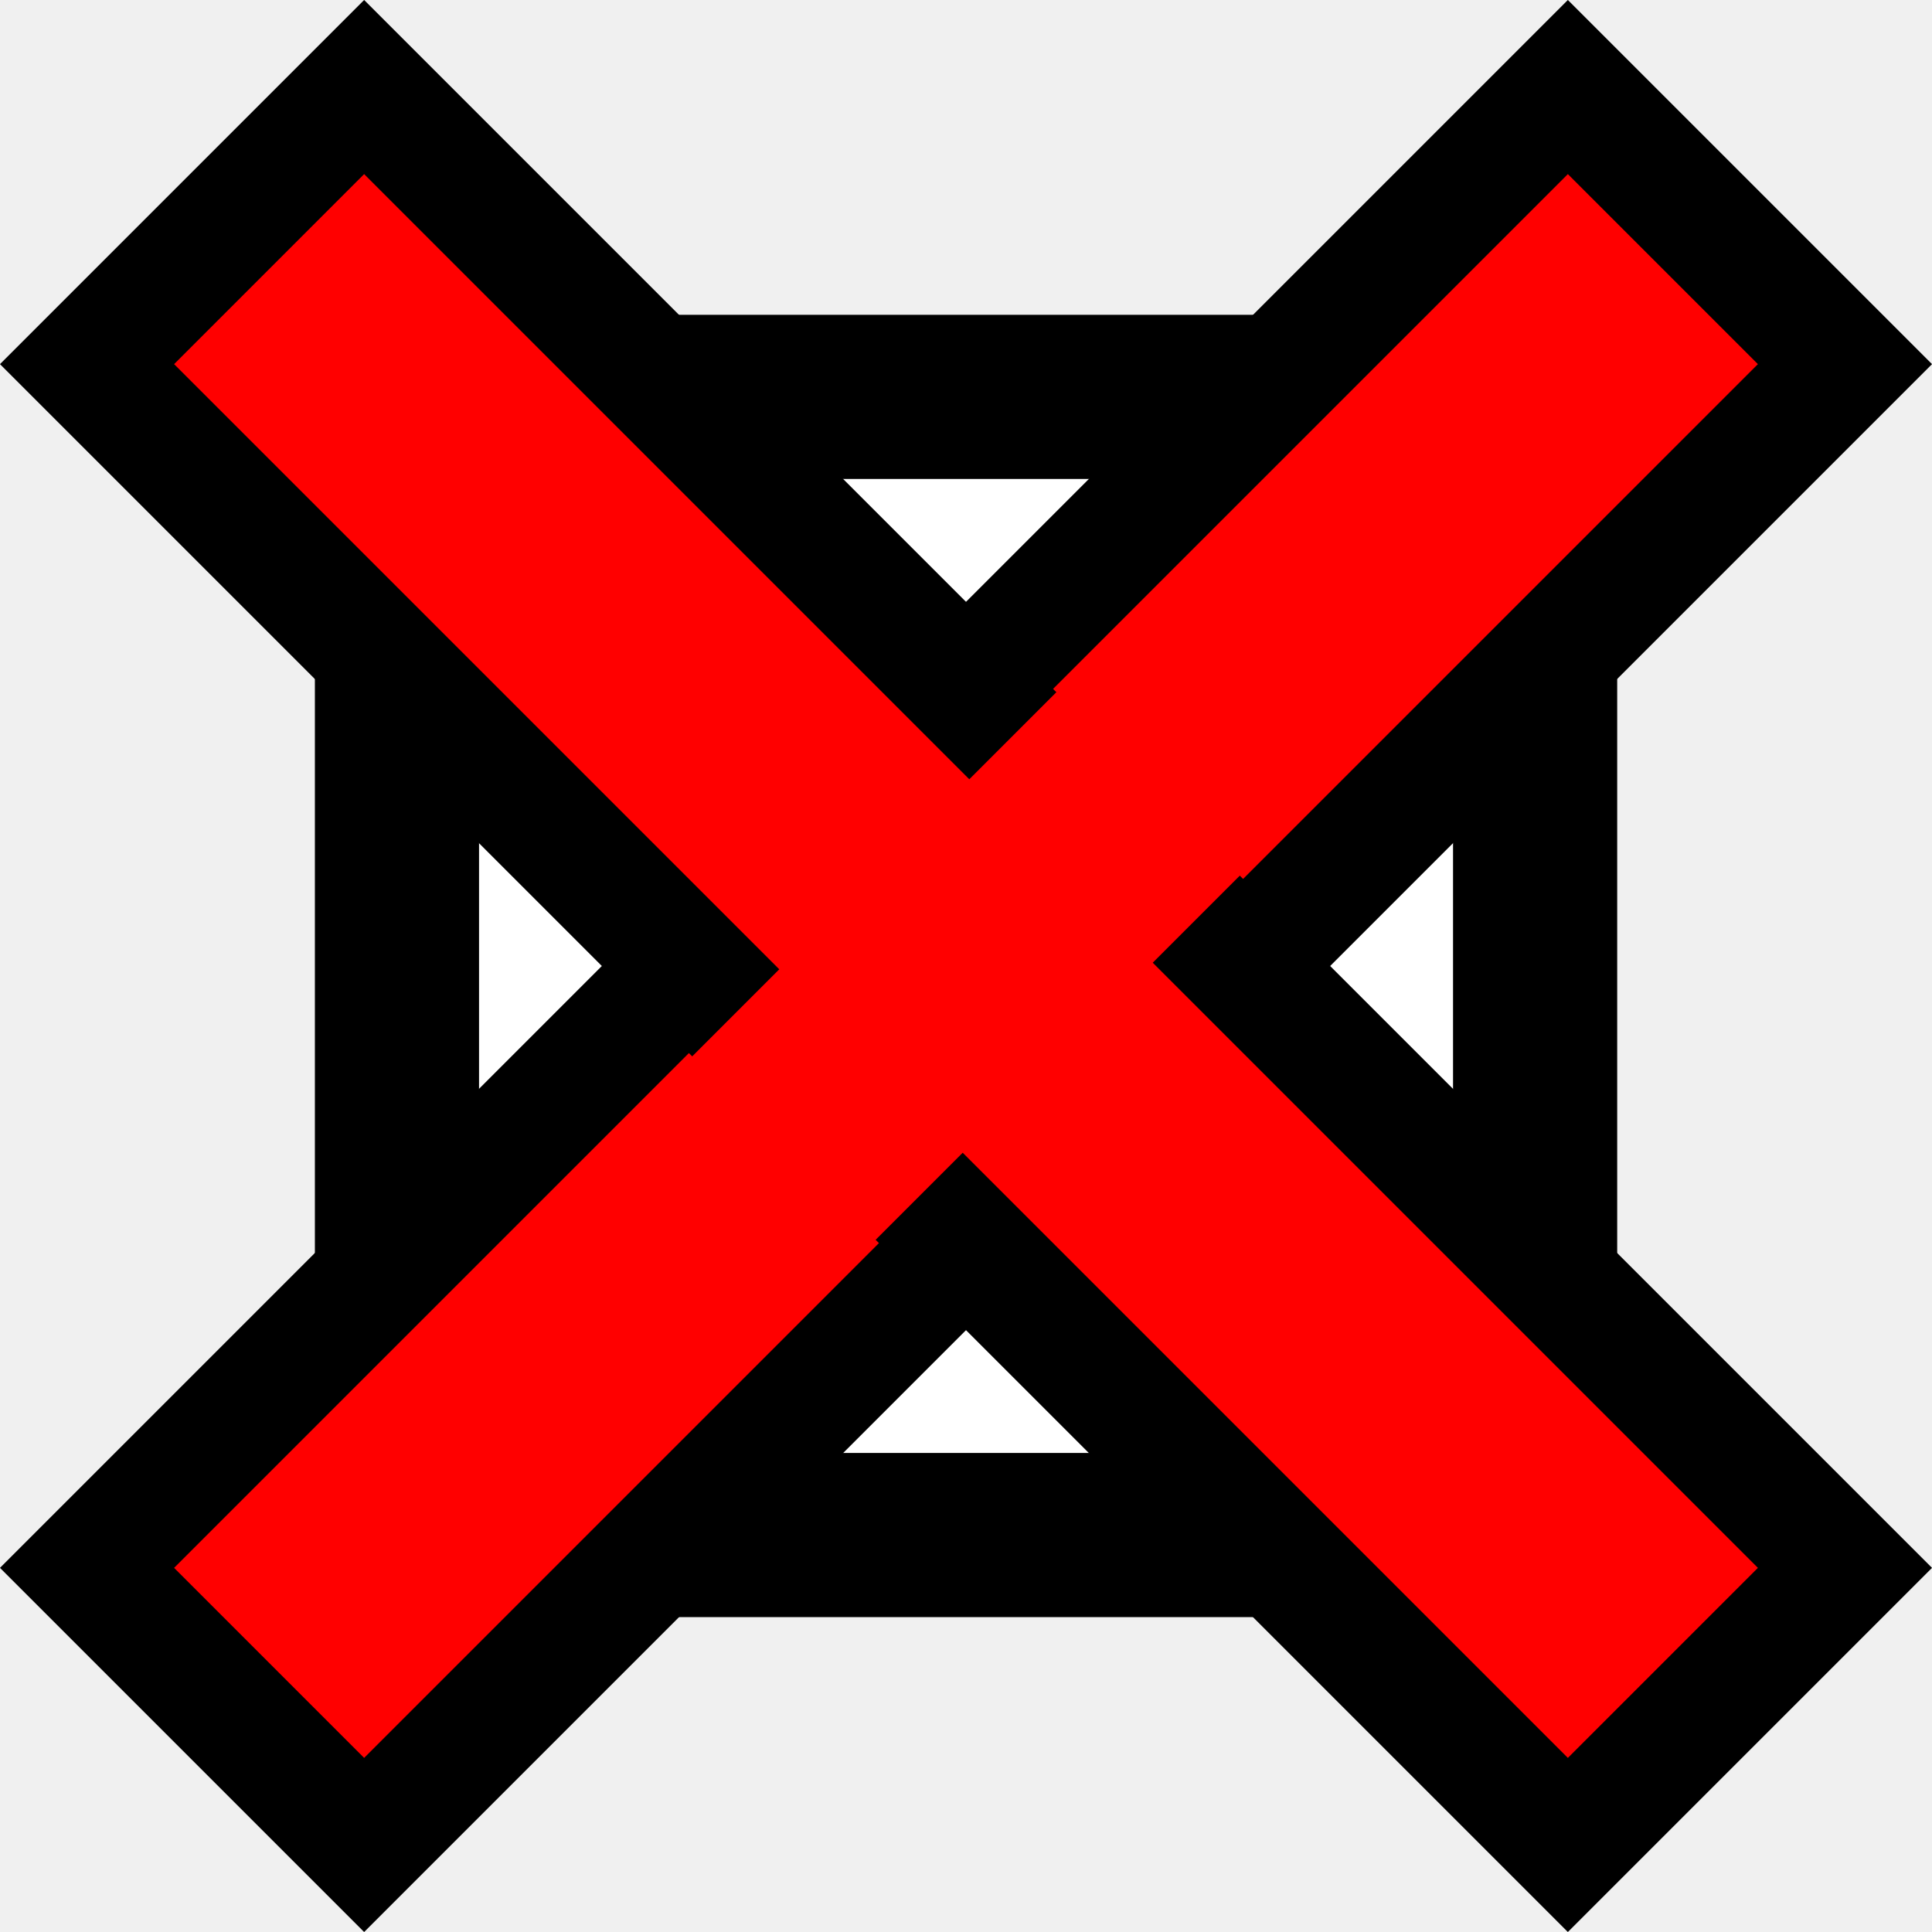
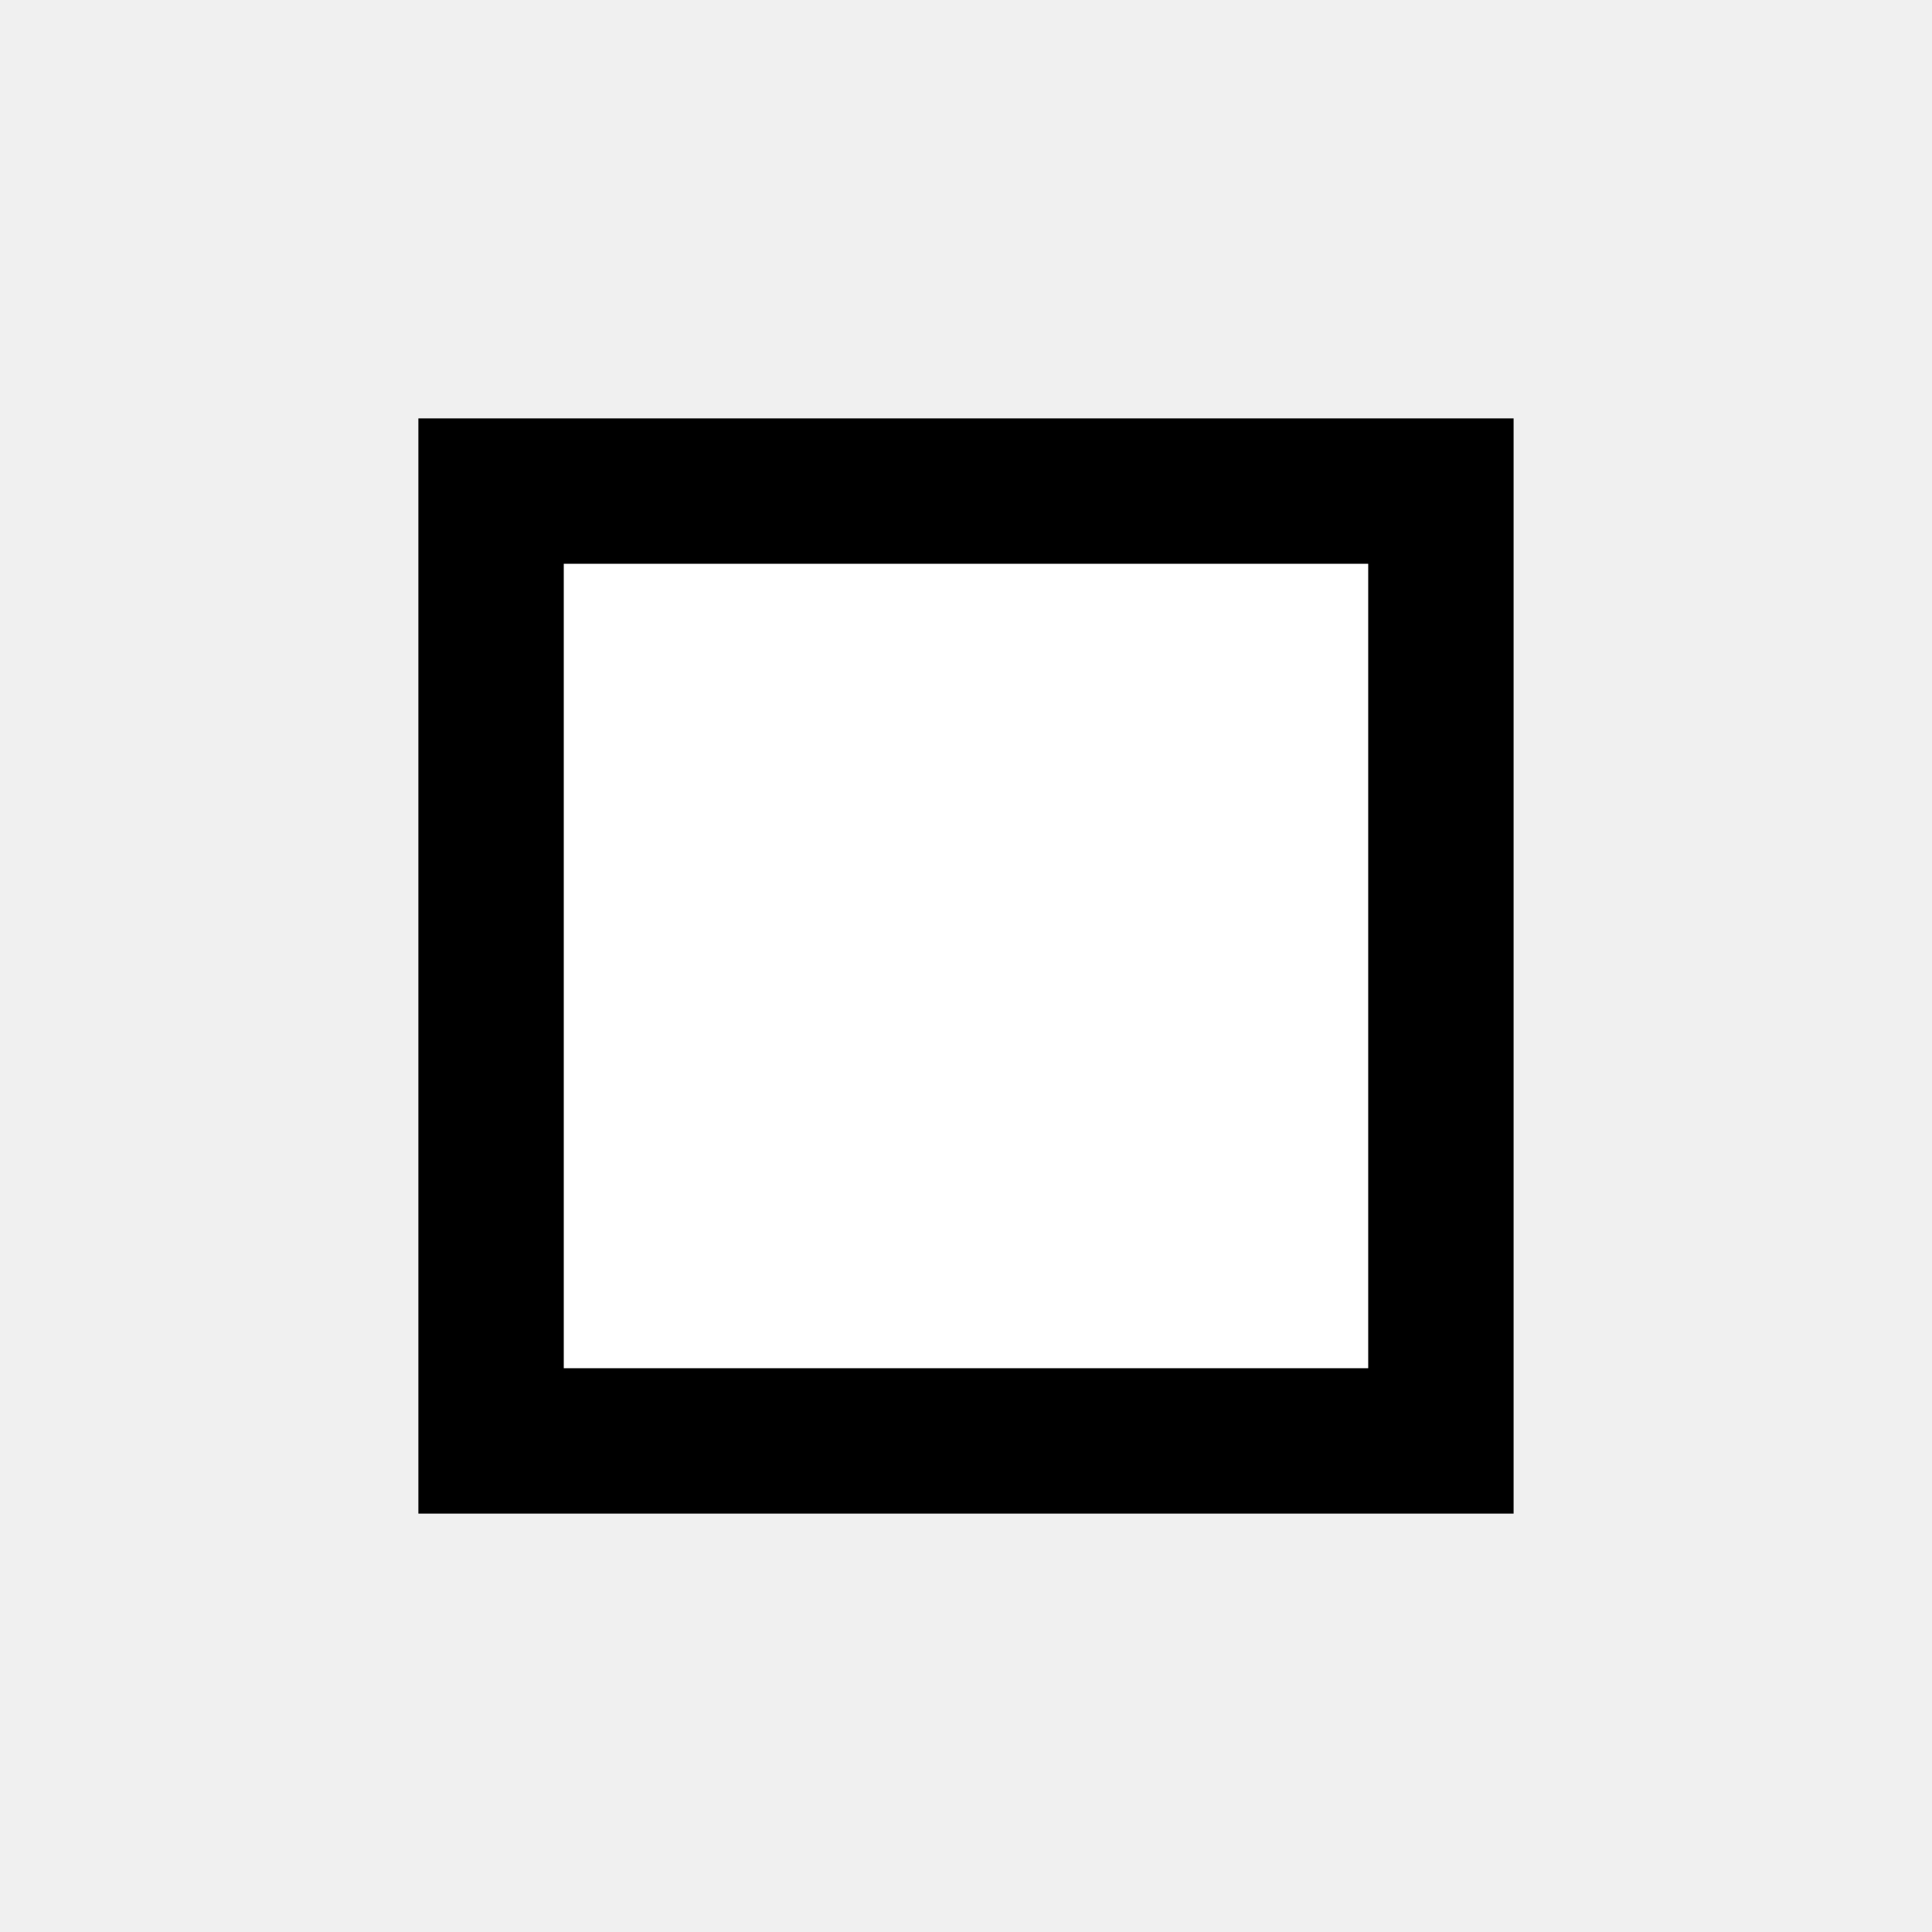
- <svg xmlns="http://www.w3.org/2000/svg" version="1.1" width="48" height="48" viewBox="0,0,23.539,23.539">
-   <g transform="translate(-228.2305,-168.2305)">
+ <svg xmlns="http://www.w3.org/2000/svg" version="1.1" width="48" height="48" viewBox="0,0,39.867,33.6">
+   <g transform="translate(-220.0667,-163.2)">
    <g data-paper-data="{&quot;isPaintingLayer&quot;:true}" fill-rule="nonzero" stroke-linecap="butt" stroke-linejoin="miter" stroke-miterlimit="10" stroke-dasharray="" stroke-dashoffset="0" style="mix-blend-mode: normal">
-       <path d="M233.067,186.933v-13.867h13.867v13.867z" fill="#ffffff" stroke="#000000" stroke-width="2" />
-       <g fill="#ff0000">
-         <path d="M247.333,169.291l3.376,3.376l-18.042,18.042l-3.376,-3.376z" stroke="#000000" stroke-width="1.5" />
-         <path d="M229.291,172.667l3.376,-3.376l18.042,18.042l-3.376,3.376z" stroke="#000000" stroke-width="1.5" />
-         <path d="M246.411,171.354l2.235,2.235l-15.584,15.584l-2.235,-2.235z" stroke="none" stroke-width="0" />
-       </g>
+       <path d="M230.2,189.8v-19.6h19.6v19.6z" fill="#ffffff" stroke="#000000" stroke-width="3" />
+       <path d="M220.067,196.8v-33.6h39.867v33.6z" fill="none" stroke="none" stroke-width="0" />
    </g>
  </g>
</svg>
